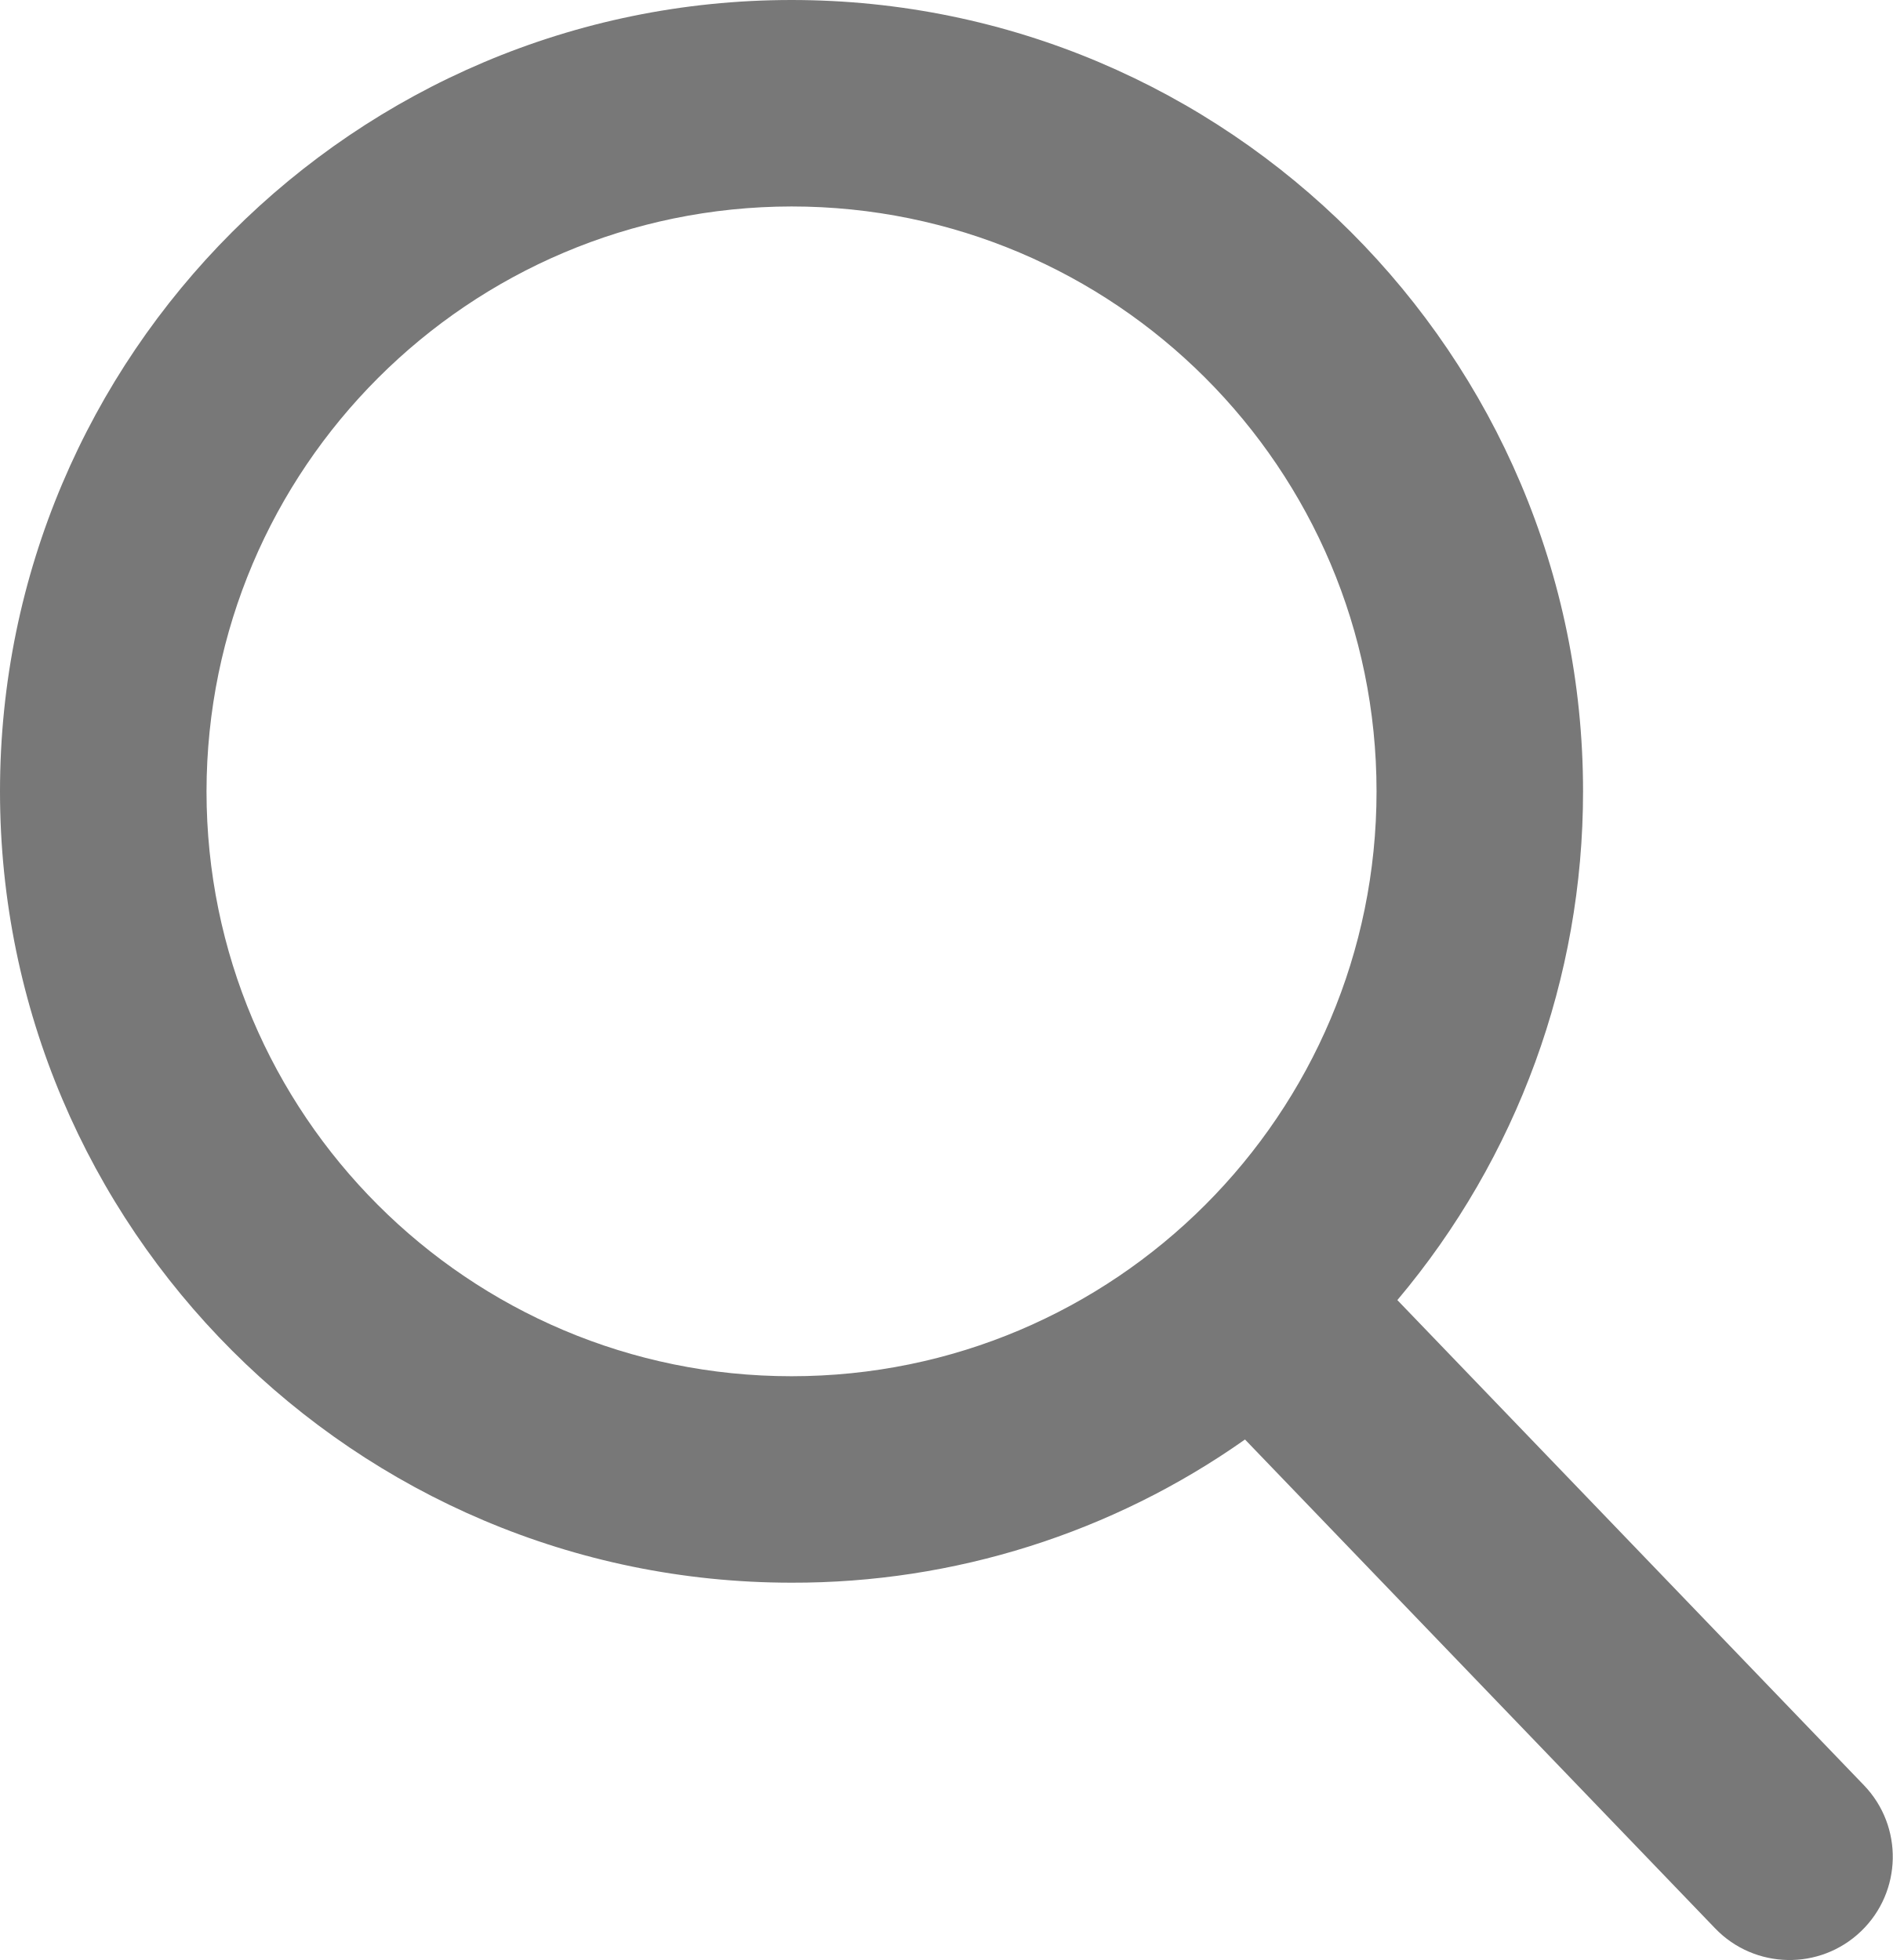
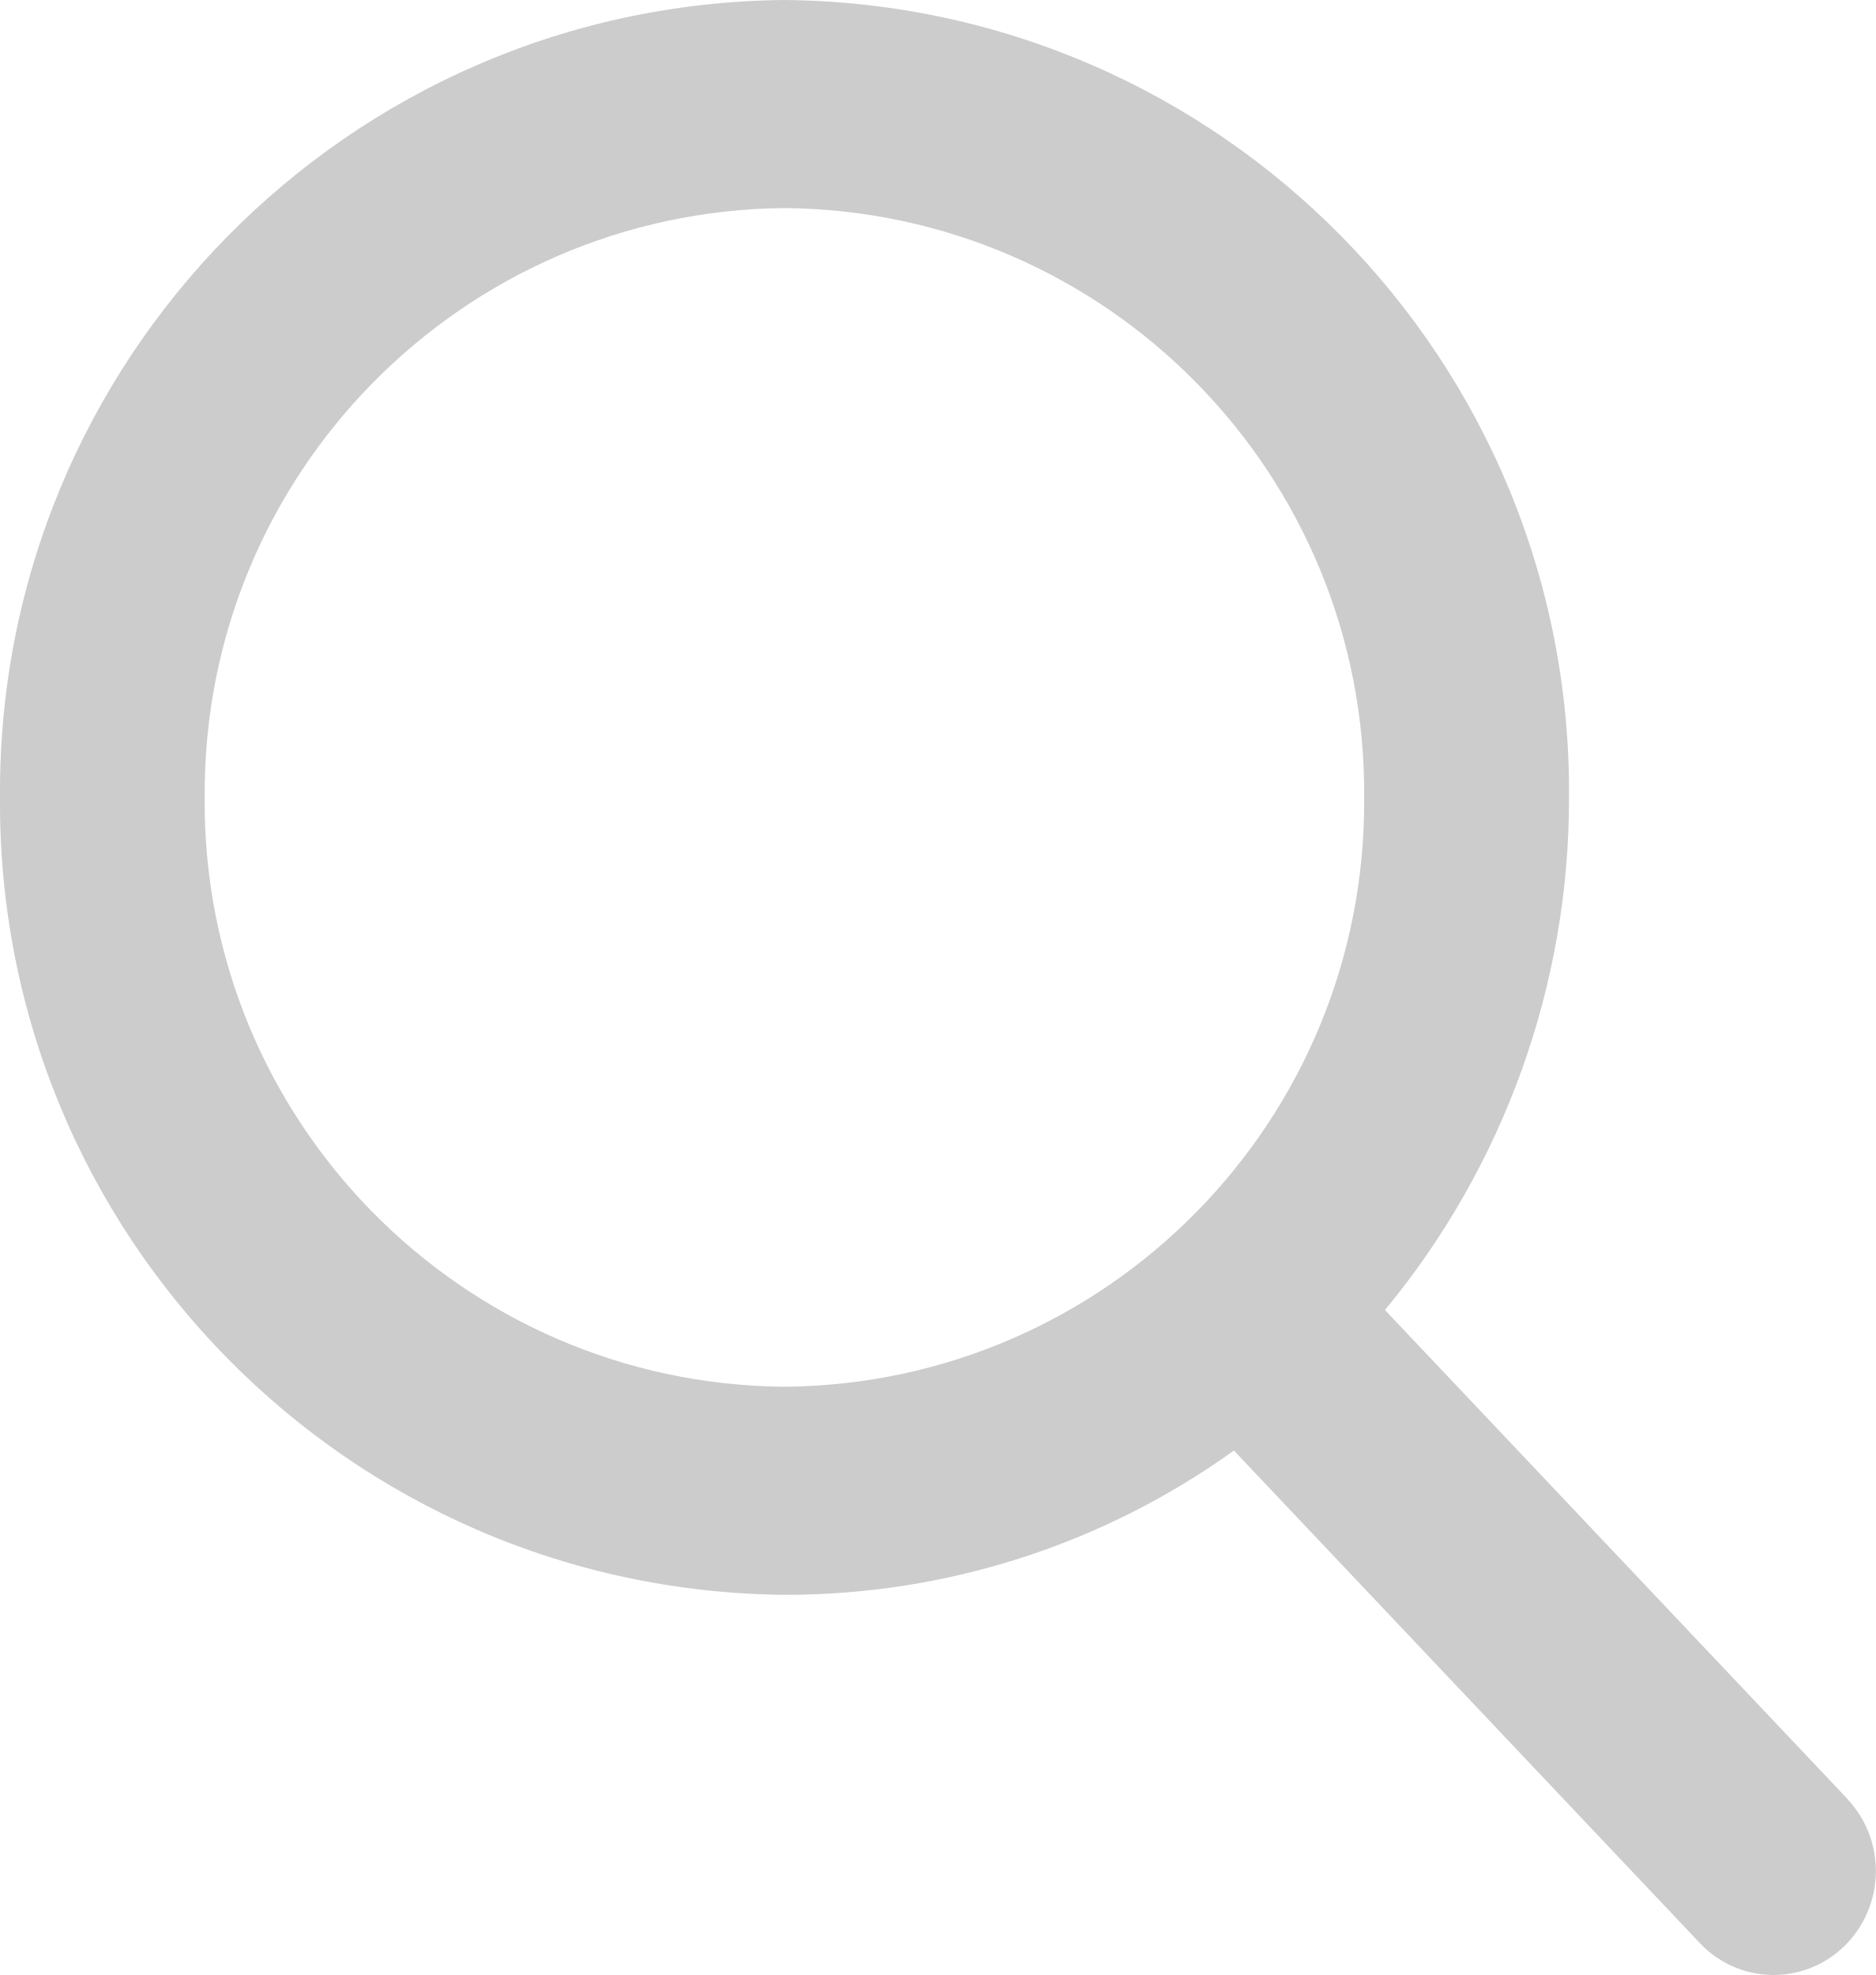
- <svg xmlns="http://www.w3.org/2000/svg" viewBox="0 0 323.535 335.11">
+ <svg xmlns="http://www.w3.org/2000/svg" viewBox="0 0 19 20">
  <defs>
-     <style>.a{fill:#787878;}</style>
+     <style>.a{fill:#ccc;}</style>
  </defs>
-   <path class="a" d="M319.6,305.233l-79.757-82.951A134.865,134.865,0,0,0,271.585,135.3c0-74.6-60.7-135.3-135.3-135.3S.984,60.7.984,135.3s60.7,135.3,135.3,135.3A133.852,133.852,0,0,0,213.8,246.118L294.163,329.7A17.647,17.647,0,1,0,319.6,305.233ZM136.285,35.3a100,100,0,1,1-100,100A100.117,100.117,0,0,1,136.285,35.3Z" transform="translate(-0.984)" />
+   <path class="a" d="M19.695,18.217l-4.684-4.951a8.128,8.128,0,0,0,1.864-5.191A8.02,8.02,0,0,0,8.929,0,8.02,8.02,0,0,0,.984,8.075,8.02,8.02,0,0,0,8.929,16.15a7.774,7.774,0,0,0,4.552-1.461L18.2,19.677a1.025,1.025,0,0,0,1.465.029,1.065,1.065,0,0,0,.028-1.489ZM8.929,2.107A5.921,5.921,0,0,1,14.8,8.075a5.921,5.921,0,0,1-5.872,5.968A5.921,5.921,0,0,1,3.057,8.075,5.928,5.928,0,0,1,8.929,2.107Z" transform="translate(-0.984)" />
</svg>
